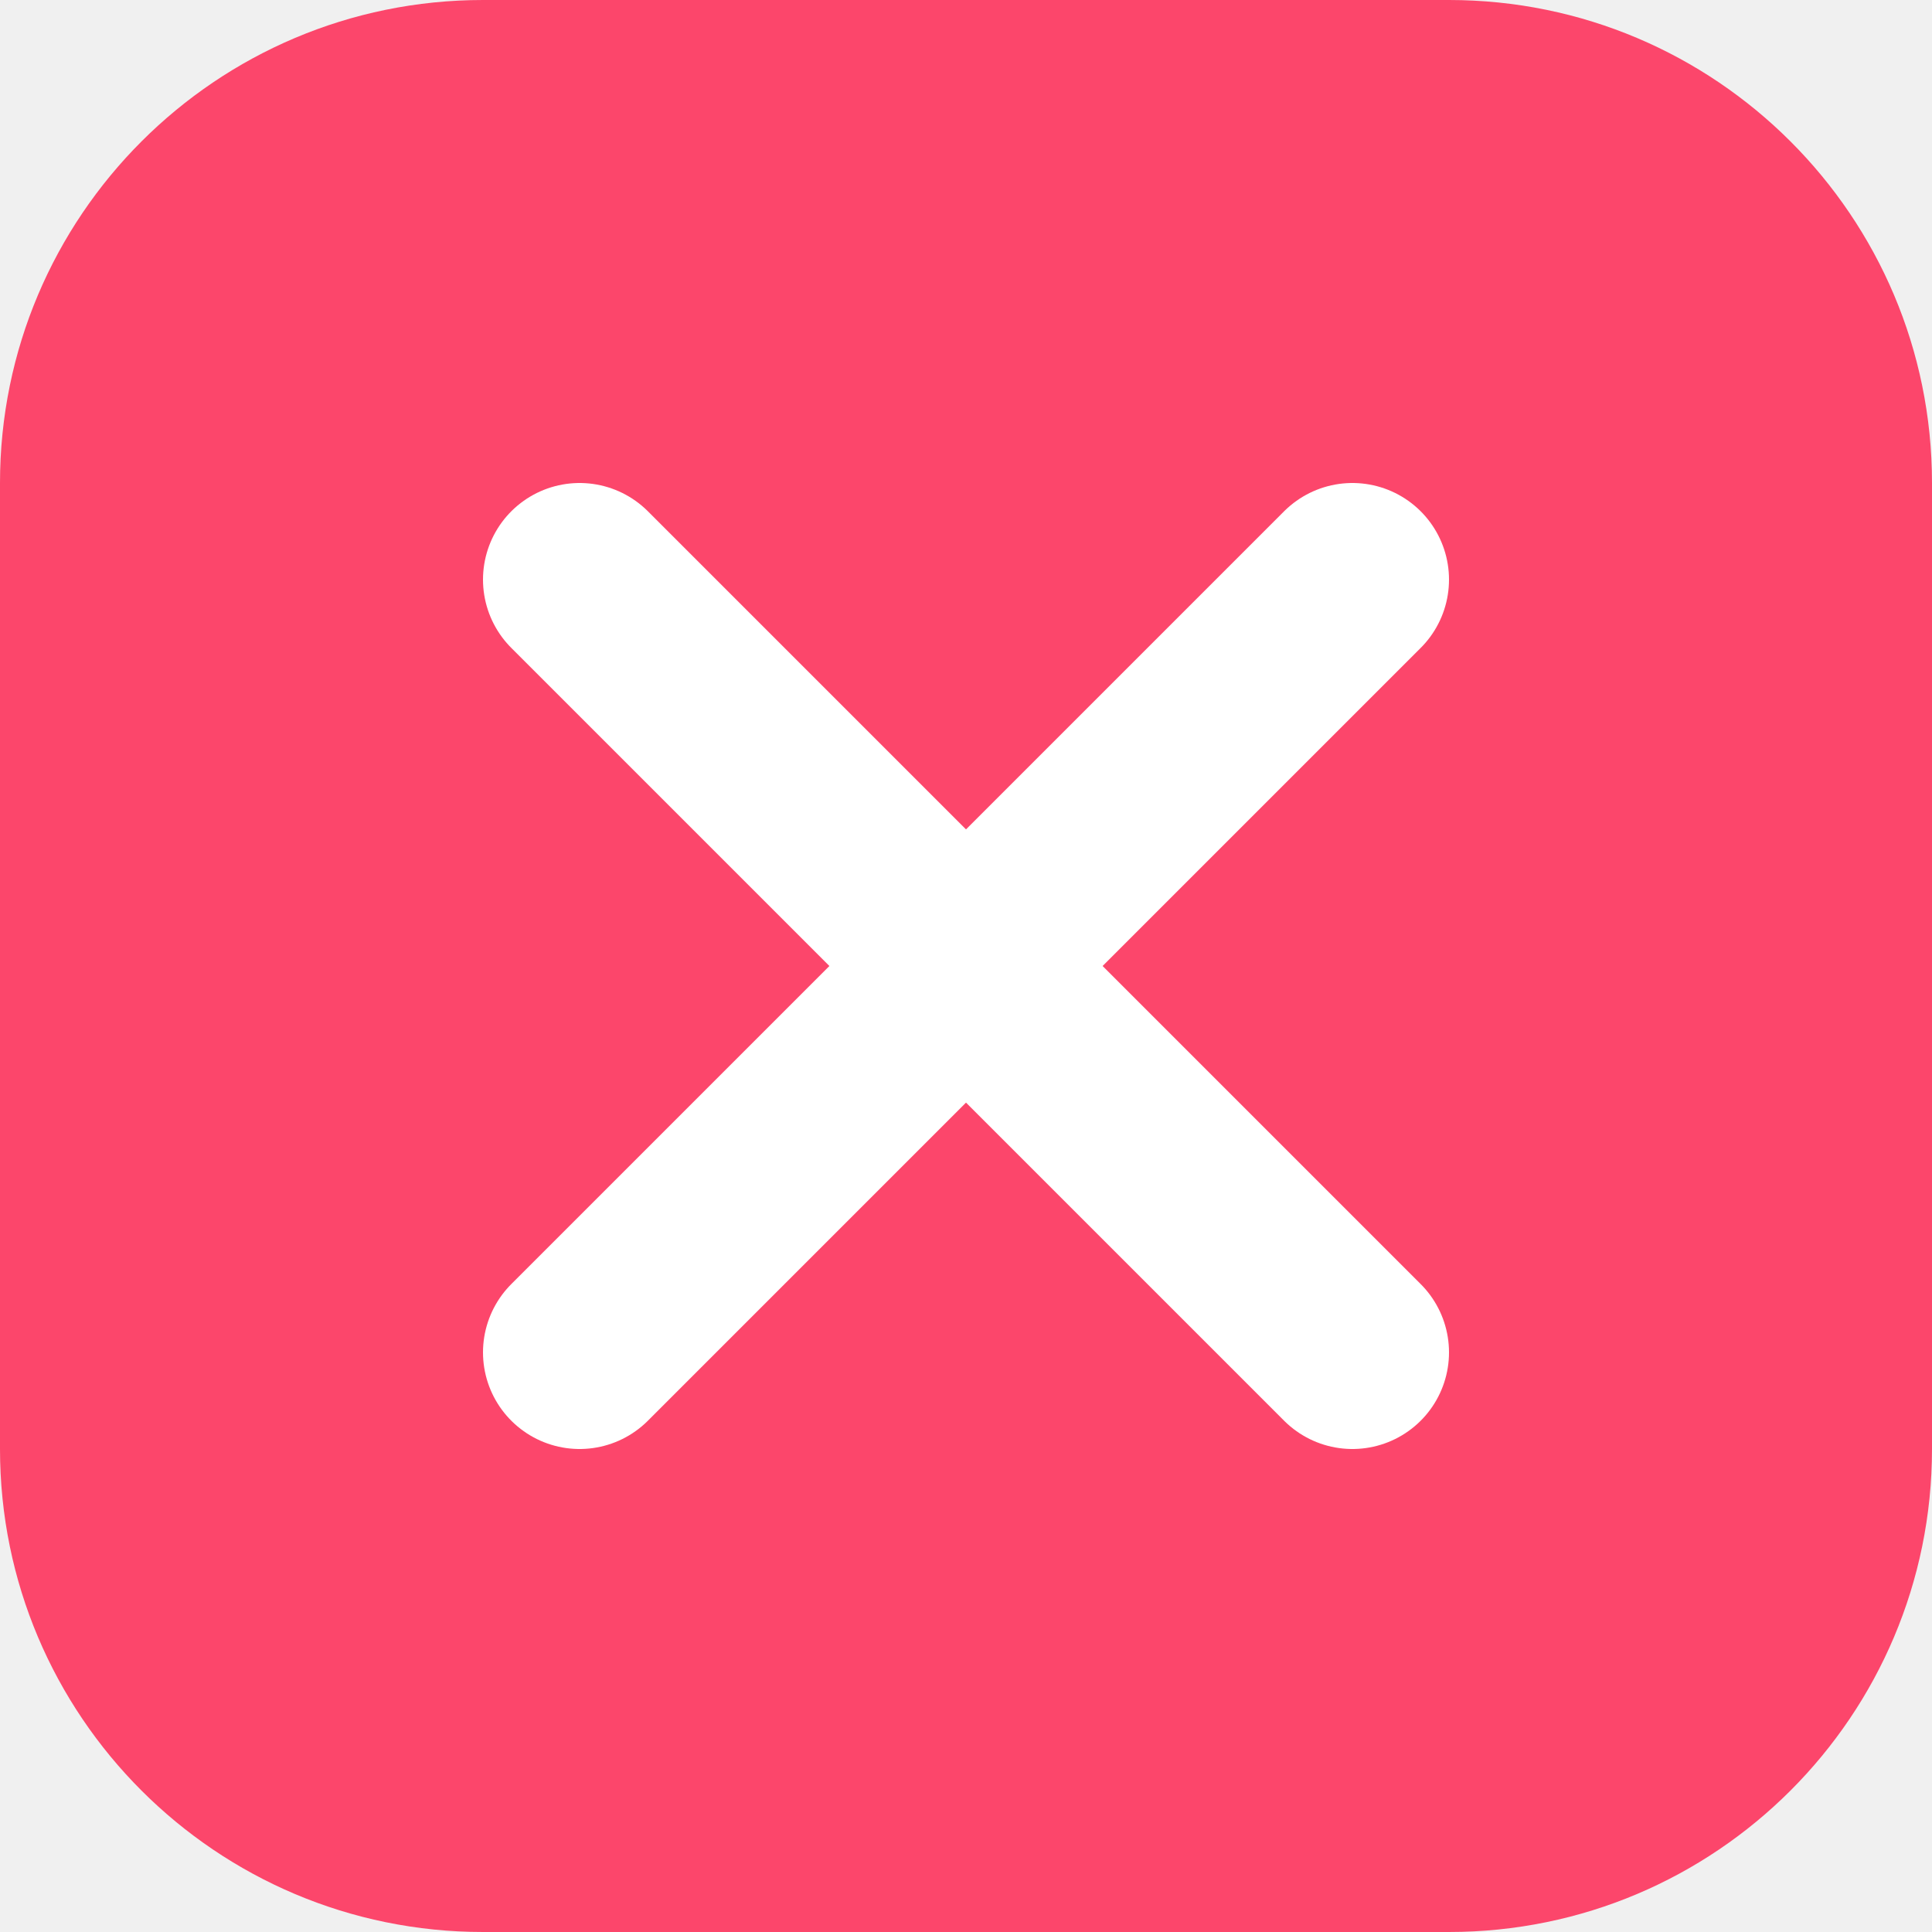
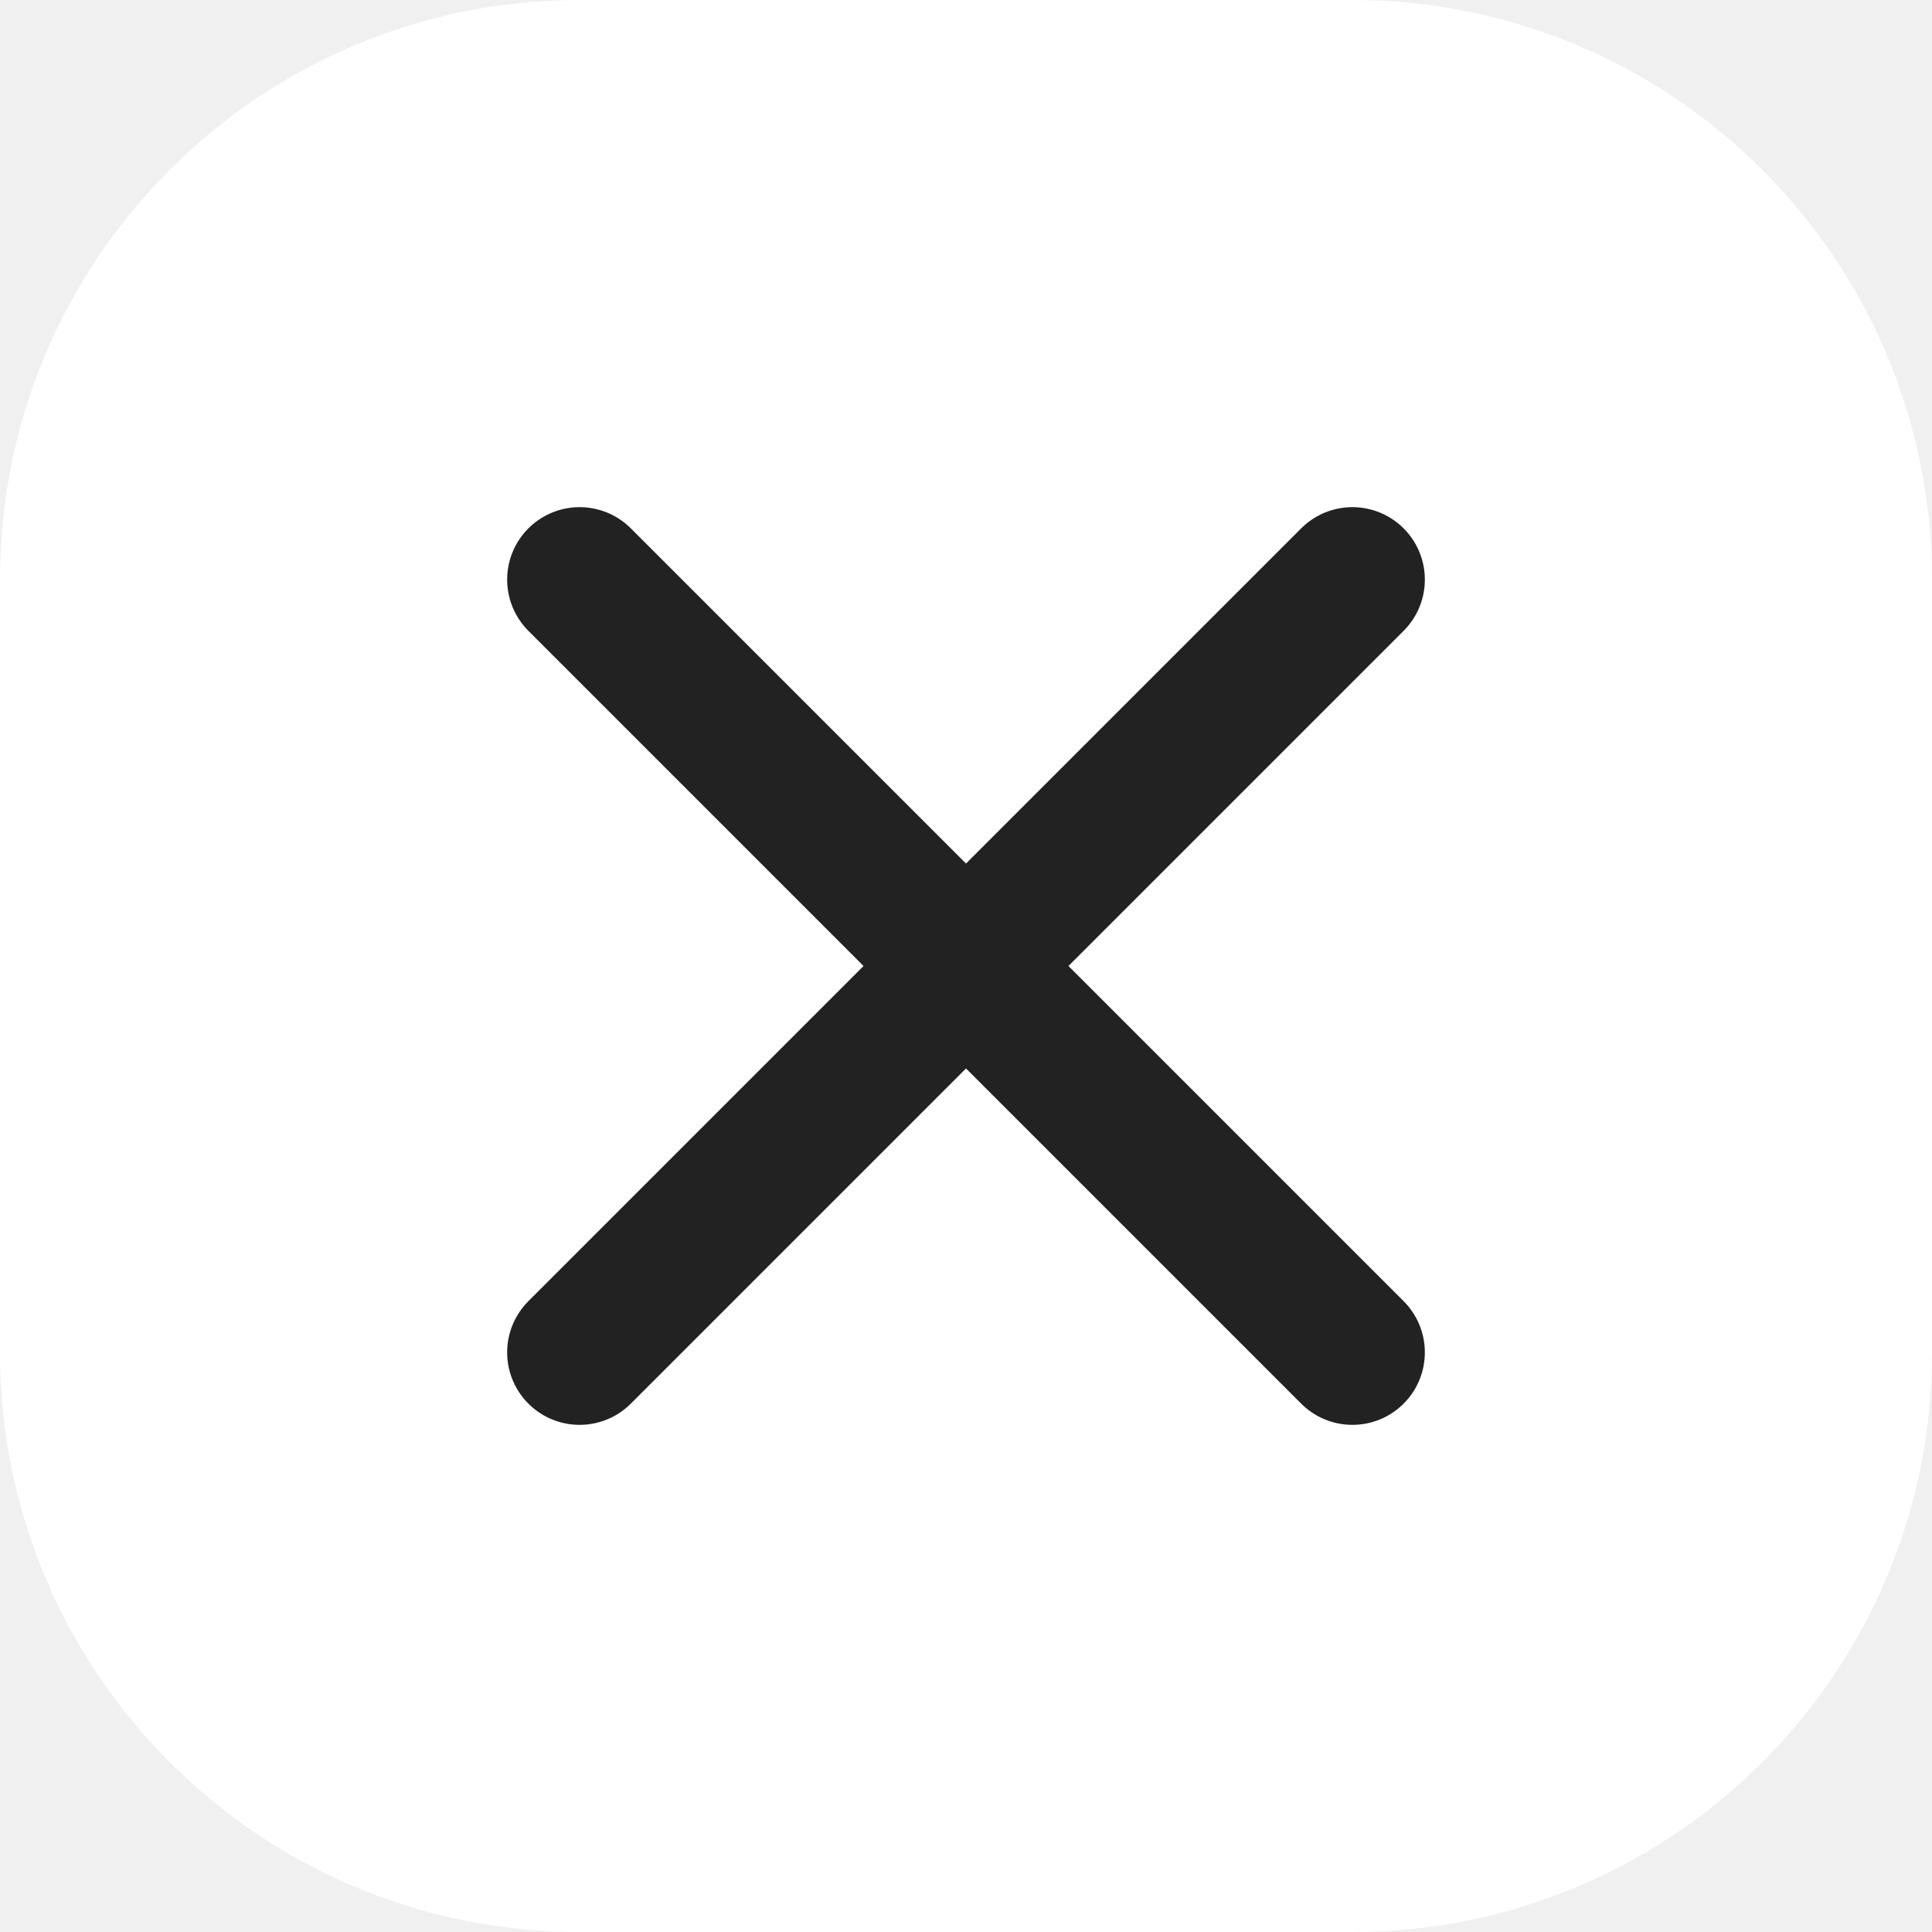
<svg xmlns="http://www.w3.org/2000/svg" viewBox="0 0 40 40">
-   <rect width="40" height="40" rx="10" fill="#fc466b" />
-   <path d="m12 12 16 16m0-16L12 28" stroke="#fff" stroke-width="4" stroke-linecap="round" />
+   <rect width="40" height="40" rx="12" fill="#fff" />
+   <path d="m12 12 16 16m0-16L12 28" stroke="#222" stroke-width="3" stroke-linecap="round" />
</svg>
